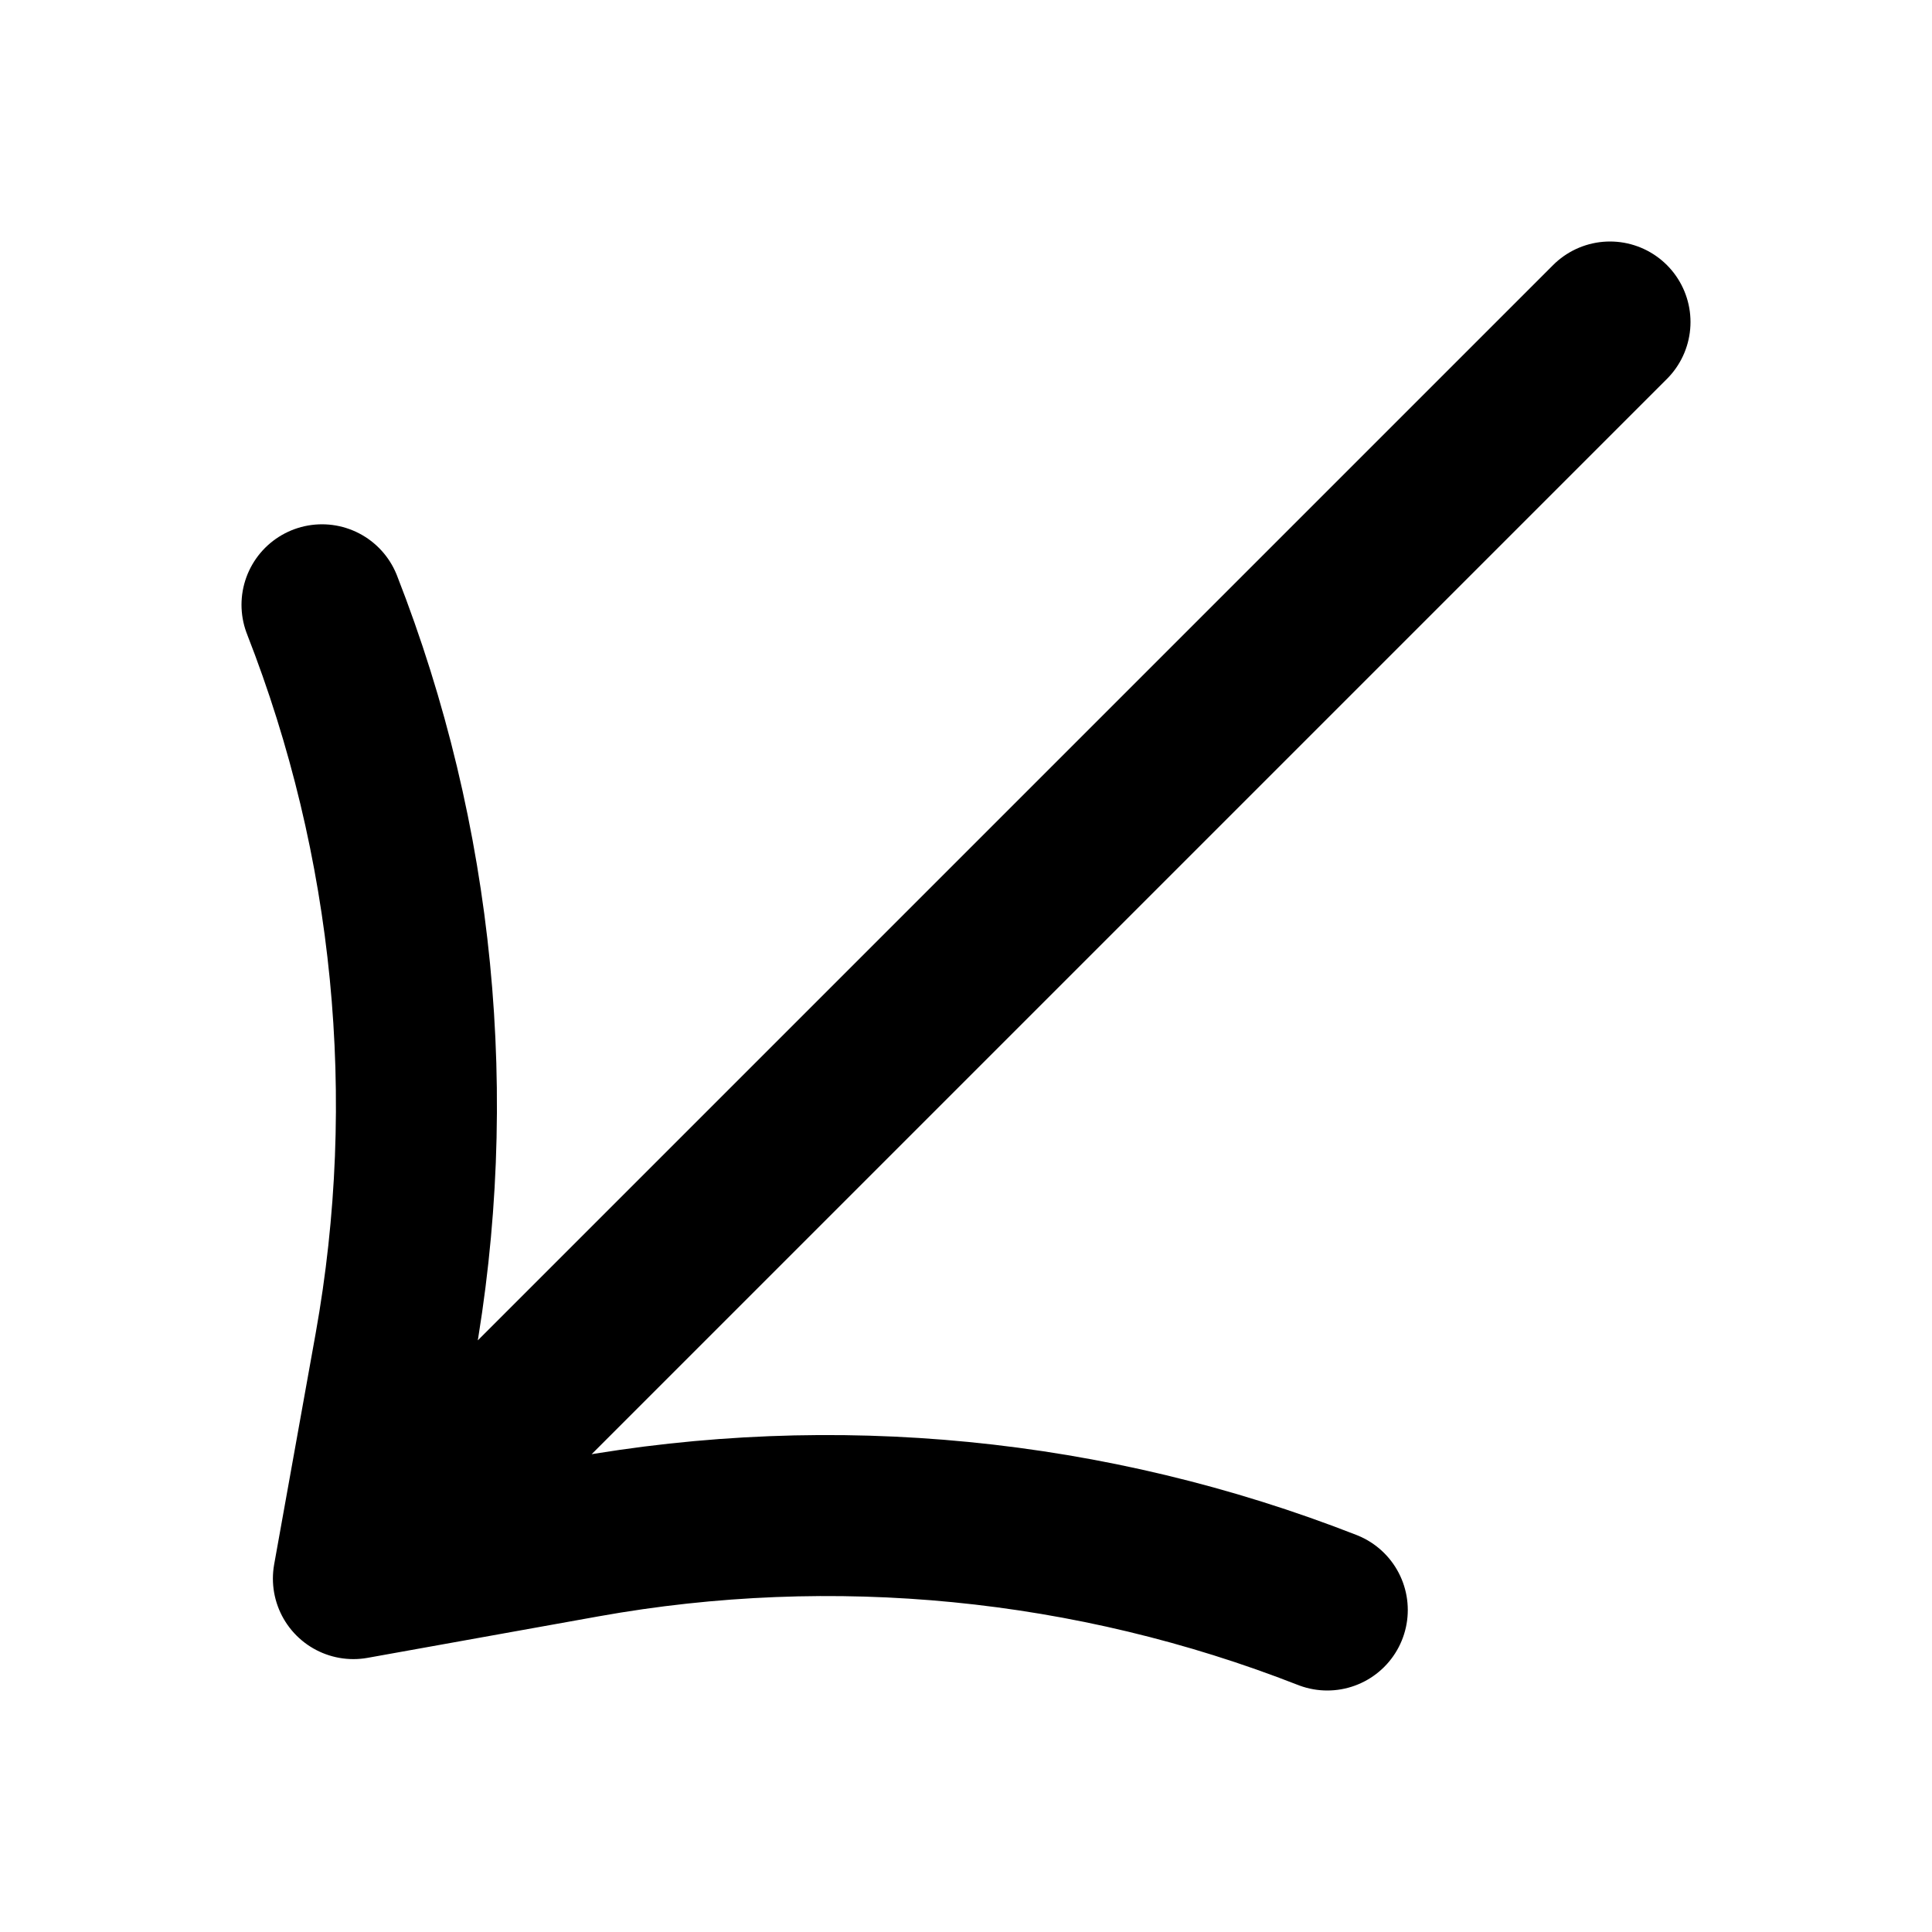
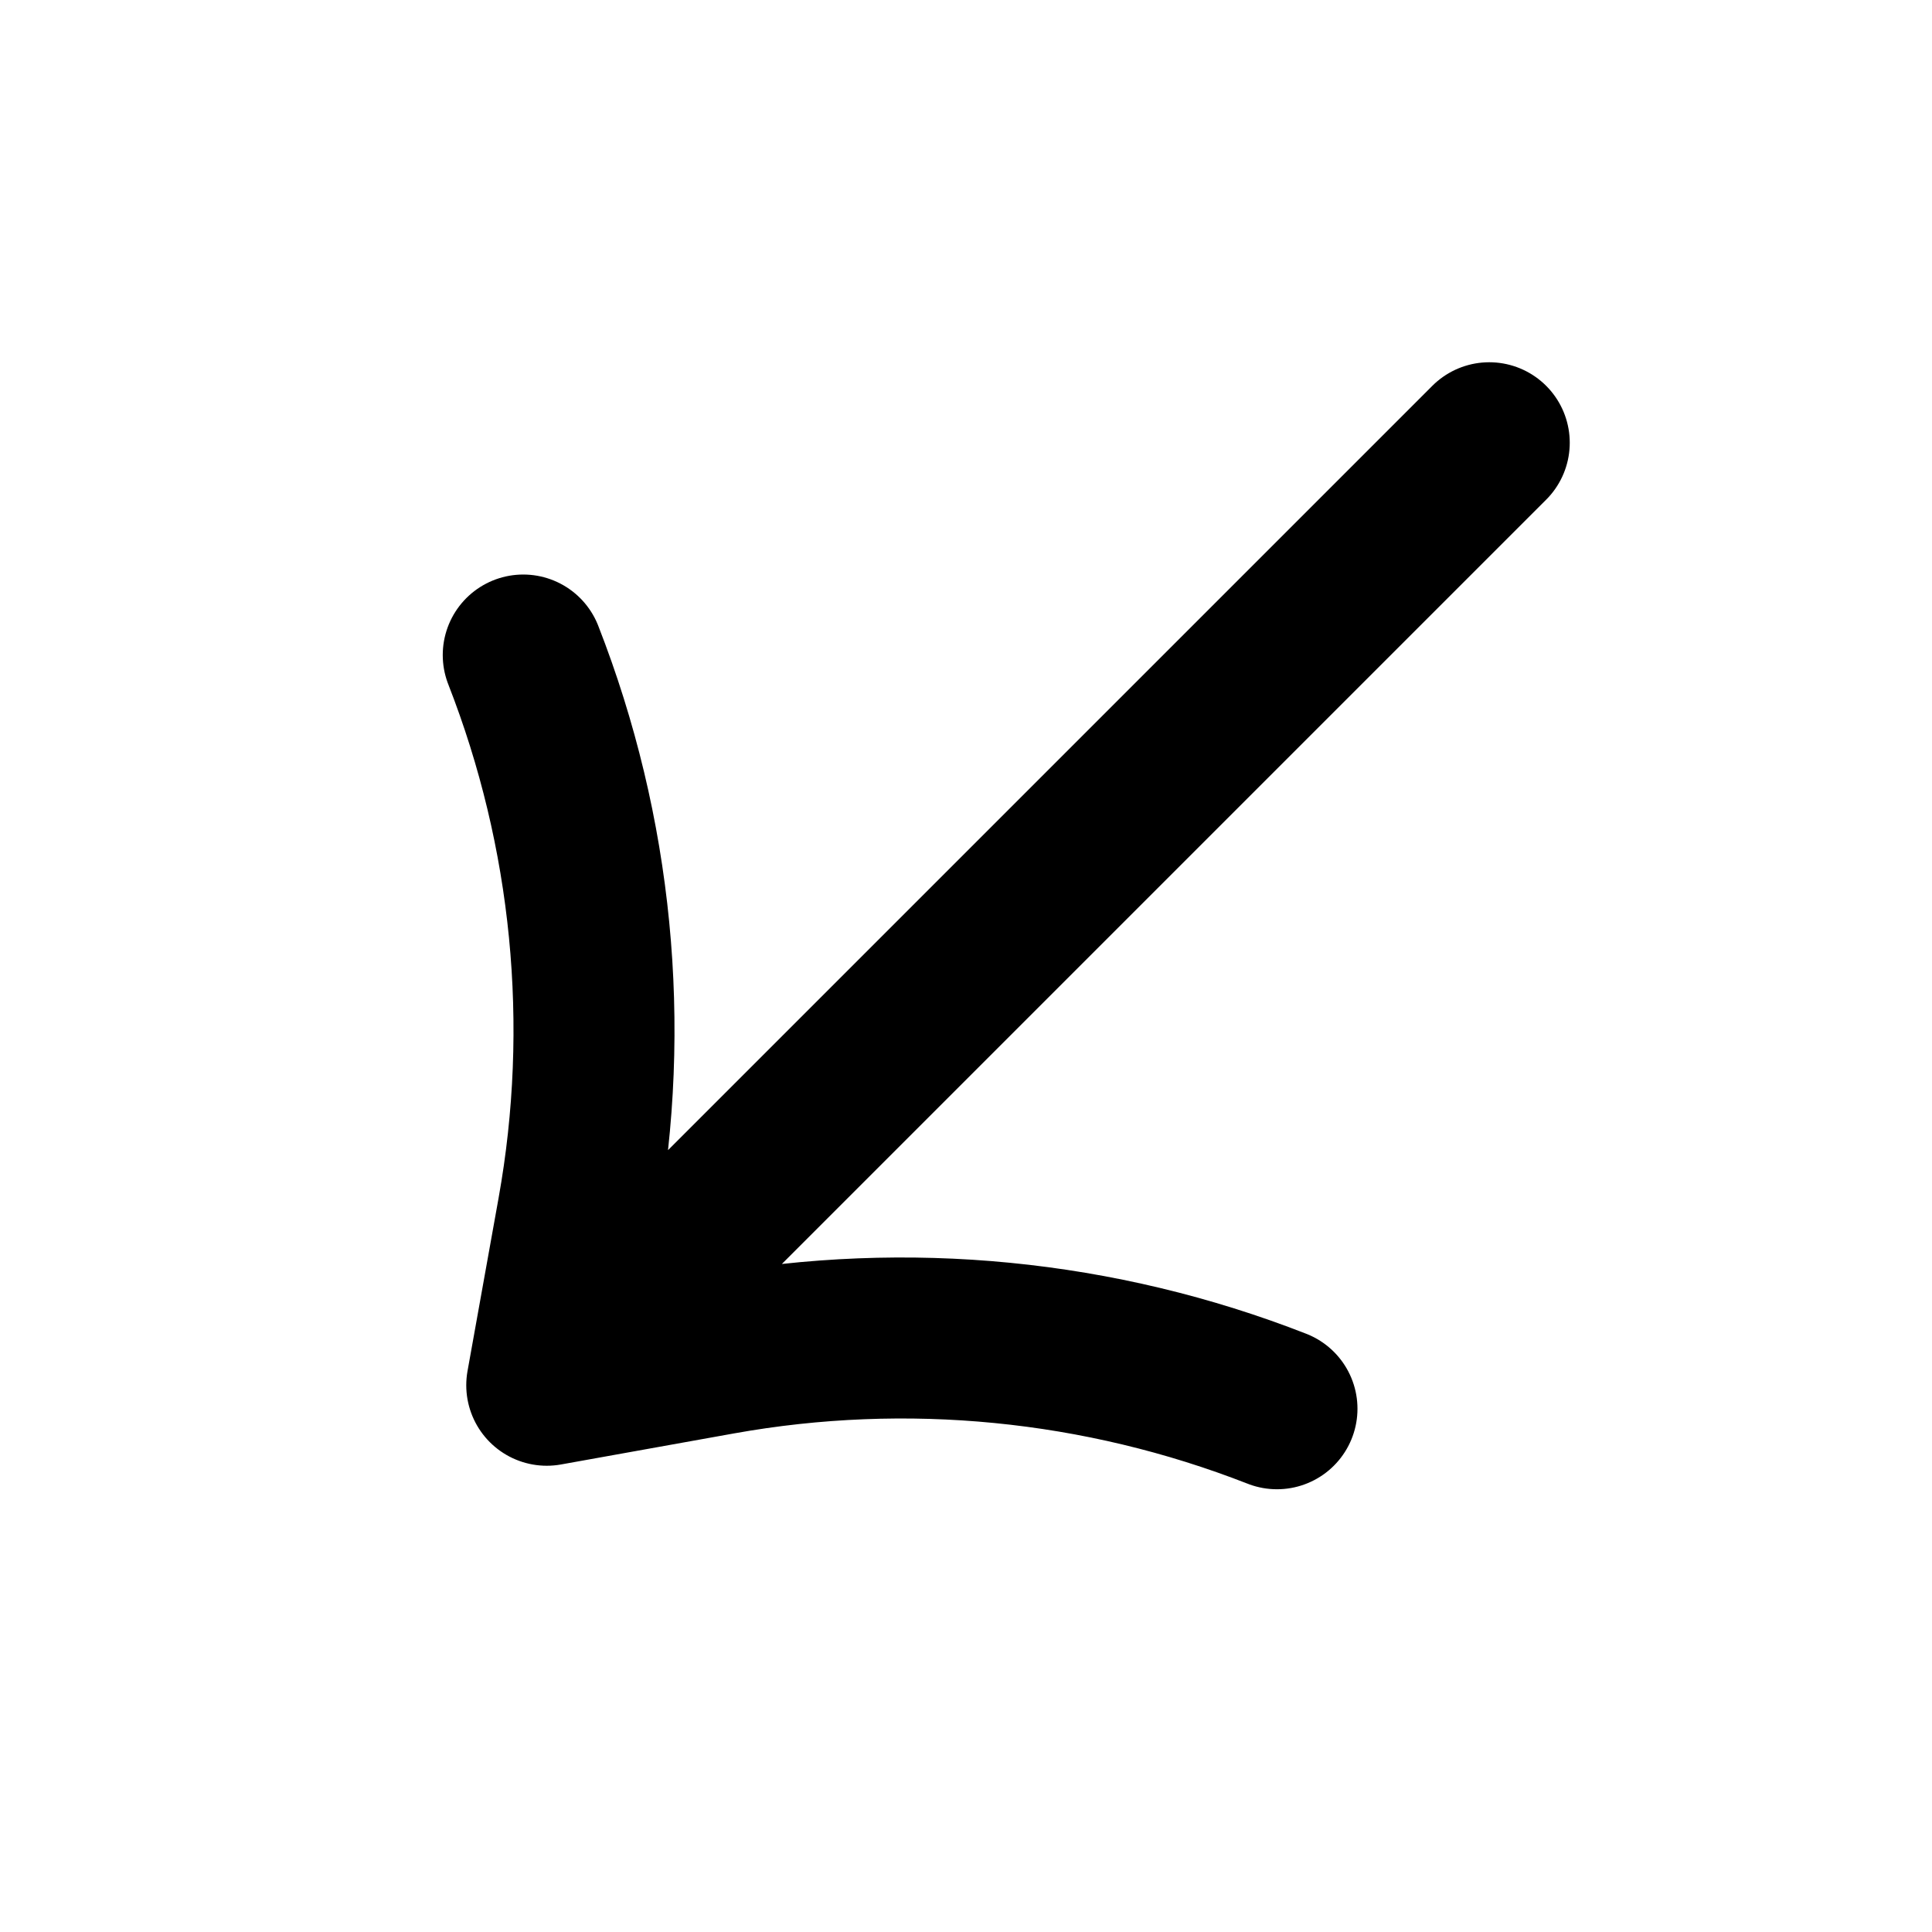
<svg xmlns="http://www.w3.org/2000/svg" width="24" height="24" viewBox="0 0 24 24" fill="none" stroke="currentColor" stroke-width="2" stroke-linecap="round" stroke-linejoin="round">
-   <path d="M20 4 4.39 19.61m12.098.39a17.06 17.06 0 0 0-9.231-.905l-2.867.515.515-2.867A17.06 17.06 0 0 0 4 7.513" />
+   <path d="M18.5 5.5 6.792 17.208m9.071.292a12.8 12.8 0 0 0-6.921-.678l-2.15.386.386-2.15A12.8 12.8 0 0 0 6.5 8.137" />
</svg>
